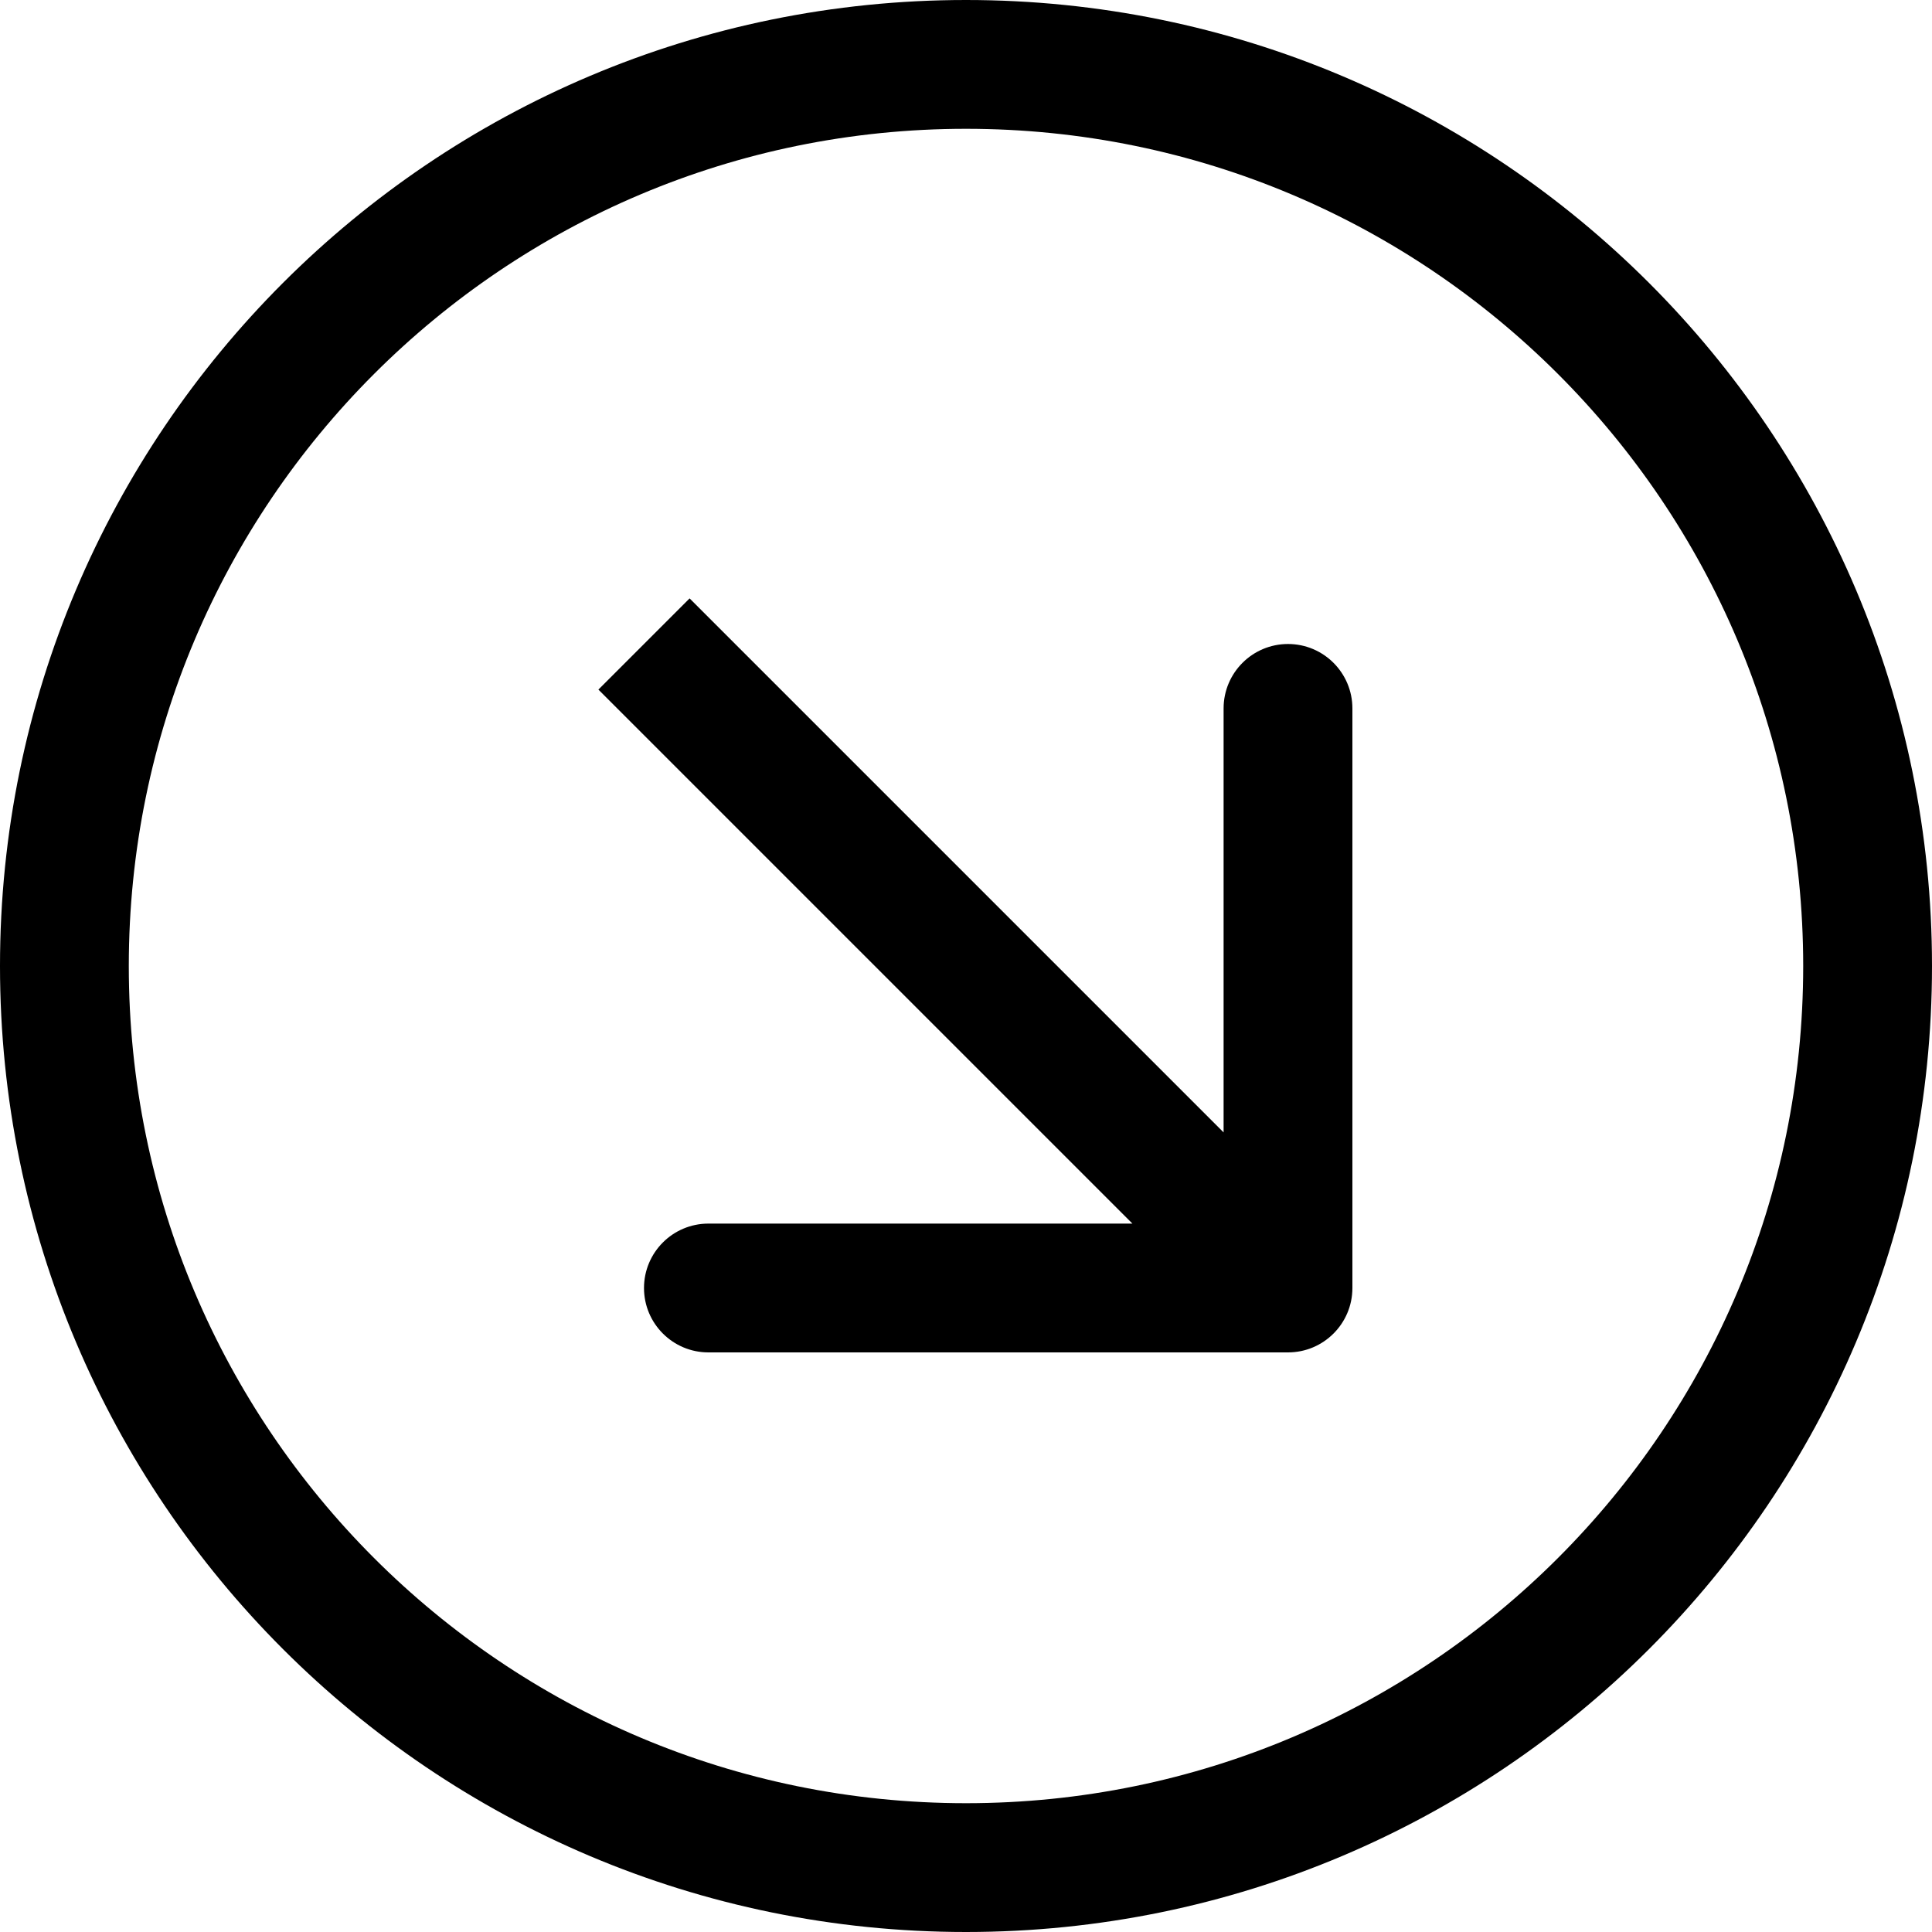
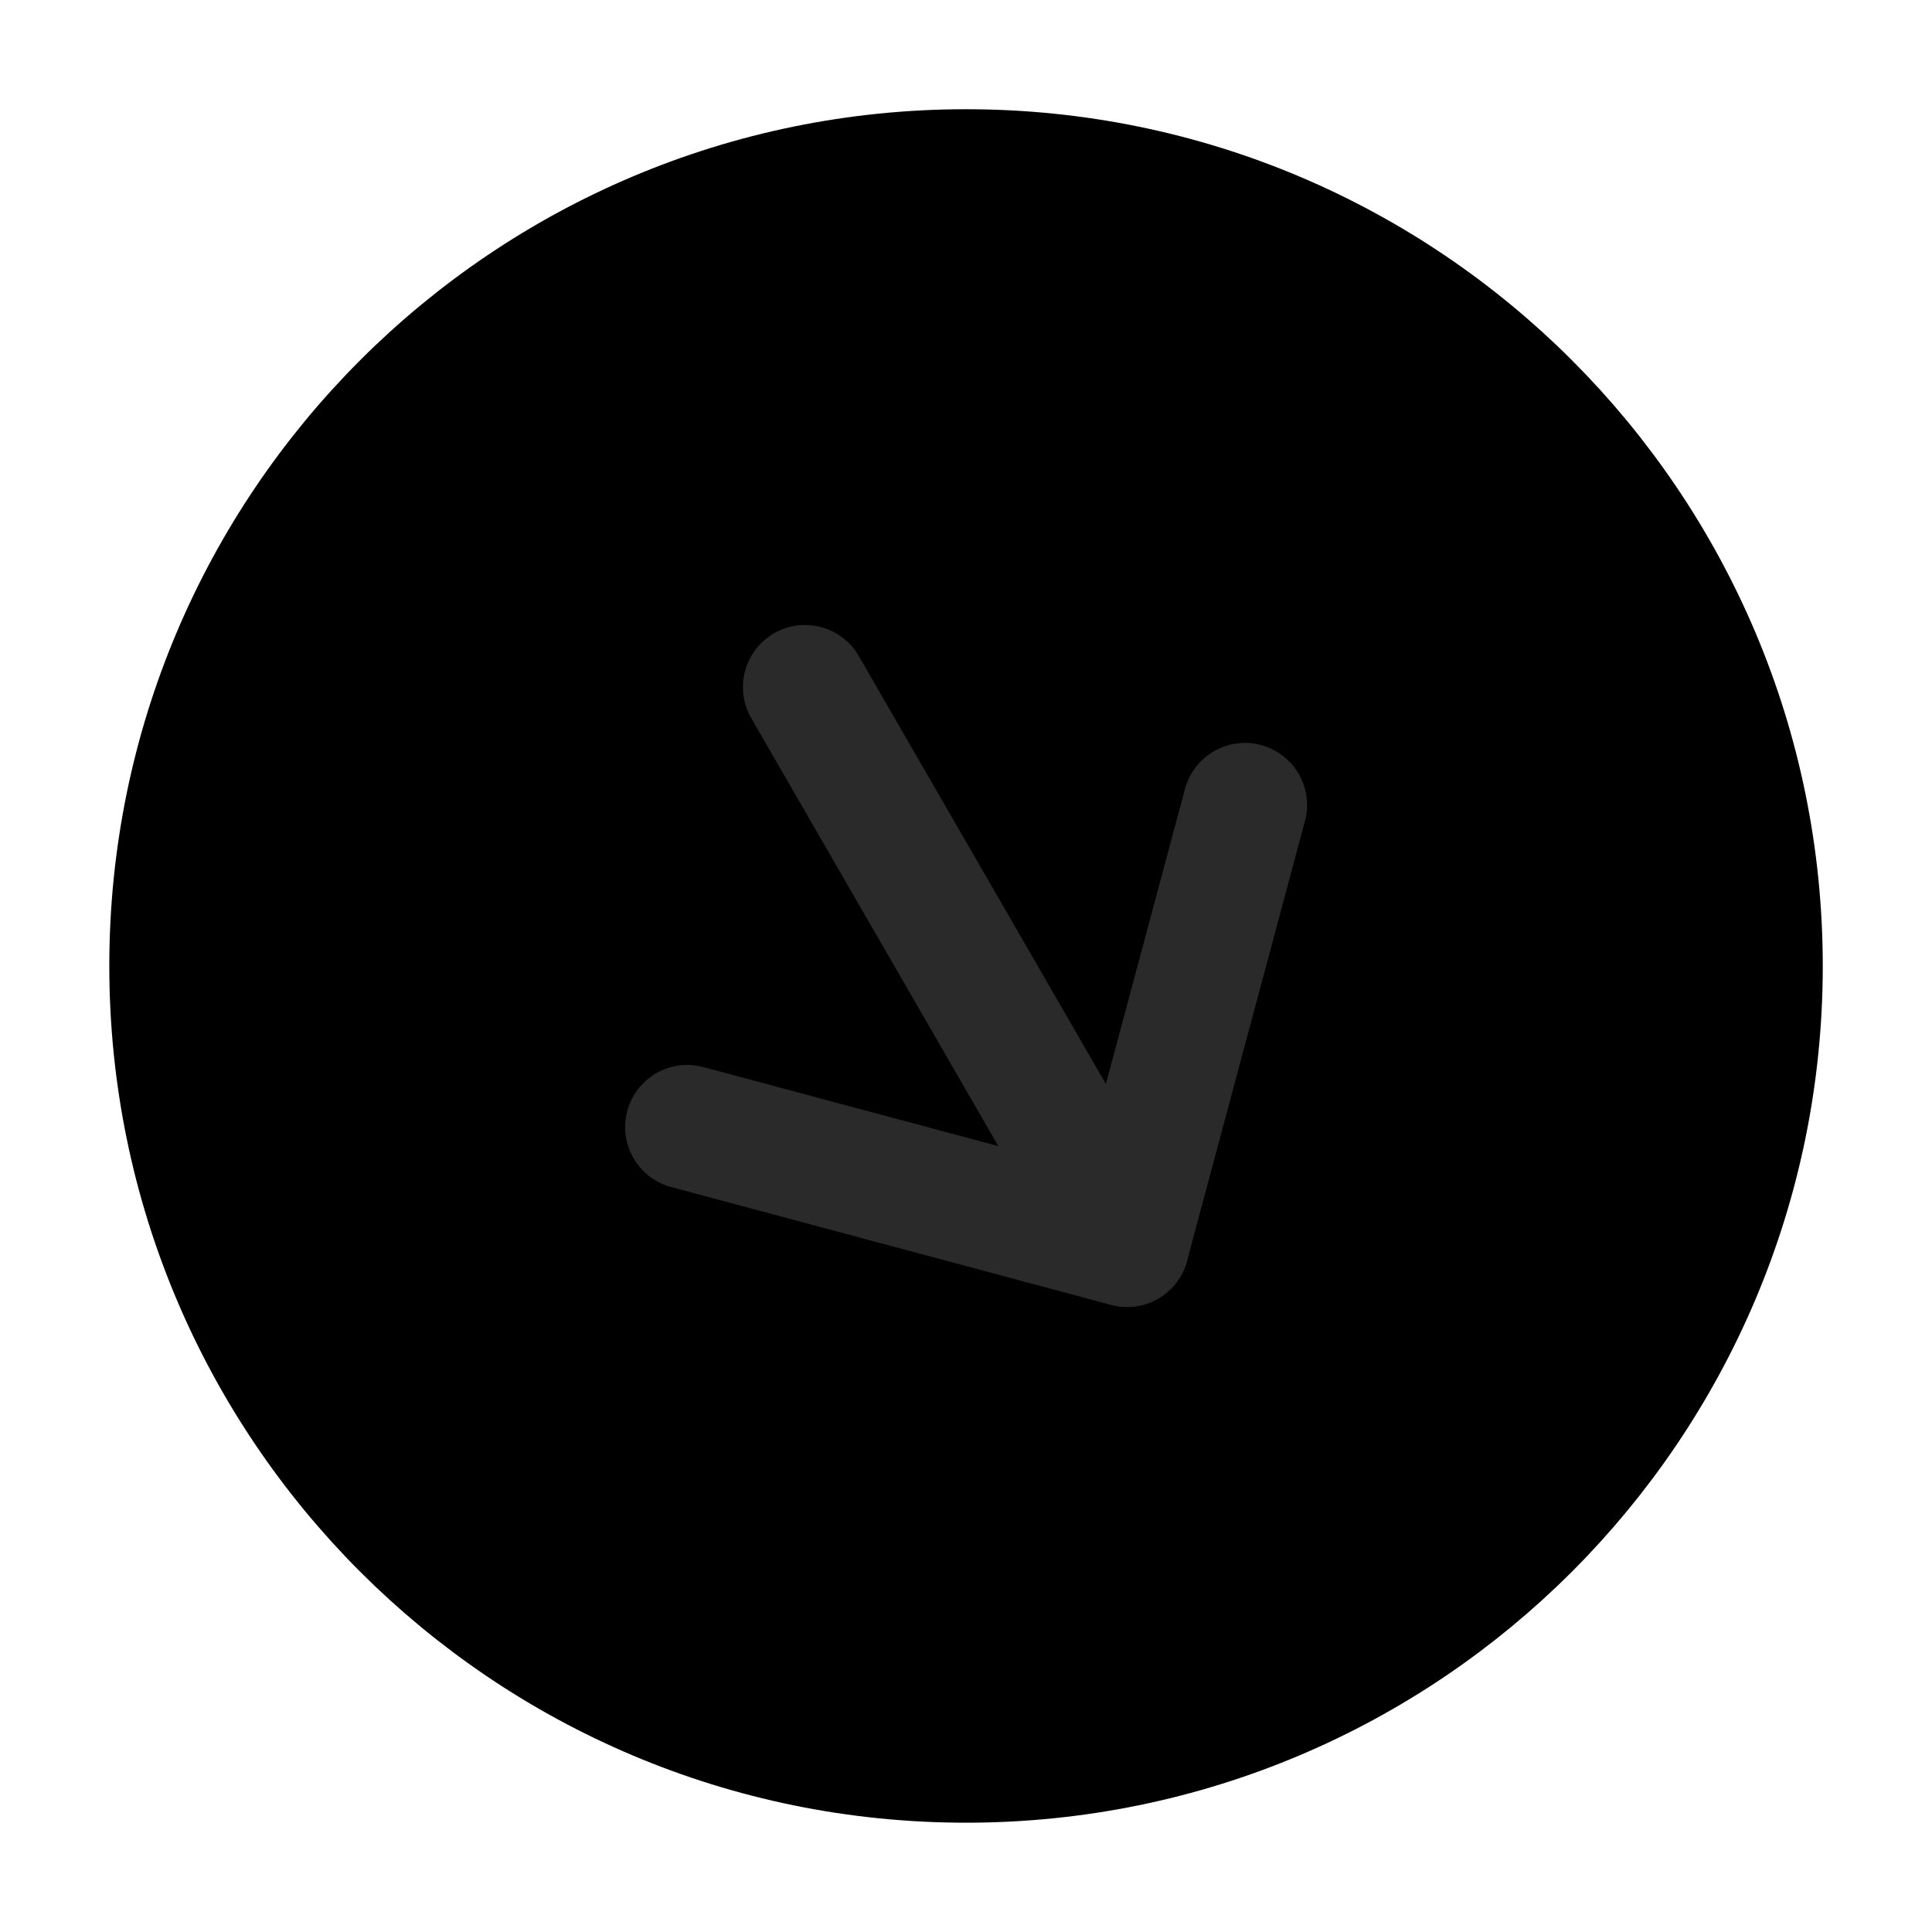
- <svg xmlns="http://www.w3.org/2000/svg" width="15" height="15" viewBox="0 0 15 15" fill="none">
-   <circle cx="7.5" cy="7.5" r="7" stroke="currentColor" />
-   <path d="M10 10.5C10.276 10.5 10.5 10.276 10.5 10V5.5C10.5 5.224 10.276 5 10 5C9.724 5 9.5 5.224 9.5 5.5V9.5H5.5C5.224 9.5 5 9.724 5 10C5 10.276 5.224 10.5 5.5 10.5H10ZM4.646 5.354L9.646 10.354L10.354 9.646L5.354 4.646L4.646 5.354Z" fill="currentColor" />
+ <svg xmlns="http://www.w3.org/2000/svg" width="28" height="28" viewBox="0 0 28 28" fill="none">
+   <path d="M14.001 25.666C20.444 25.666 25.667 20.443 25.667 14C25.667 7.556 20.444 2.333 14.001 2.333C7.557 2.333 2.334 7.556 2.334 14C2.334 20.443 7.557 25.666 14.001 25.666Z" fill="currentColor" stroke="currentColor" stroke-width="1.5" stroke-linecap="round" stroke-linejoin="round" />
+   <path d="M9.96 16.334L16.334 18.042L18.043 11.667" stroke="#2A2A2A" stroke-width="1.8" stroke-linecap="round" stroke-linejoin="round" />
+   <path d="M11.667 9.958L16.334 18.041" stroke="#2A2A2A" stroke-width="1.8" stroke-linecap="round" stroke-linejoin="round" />
</svg>
